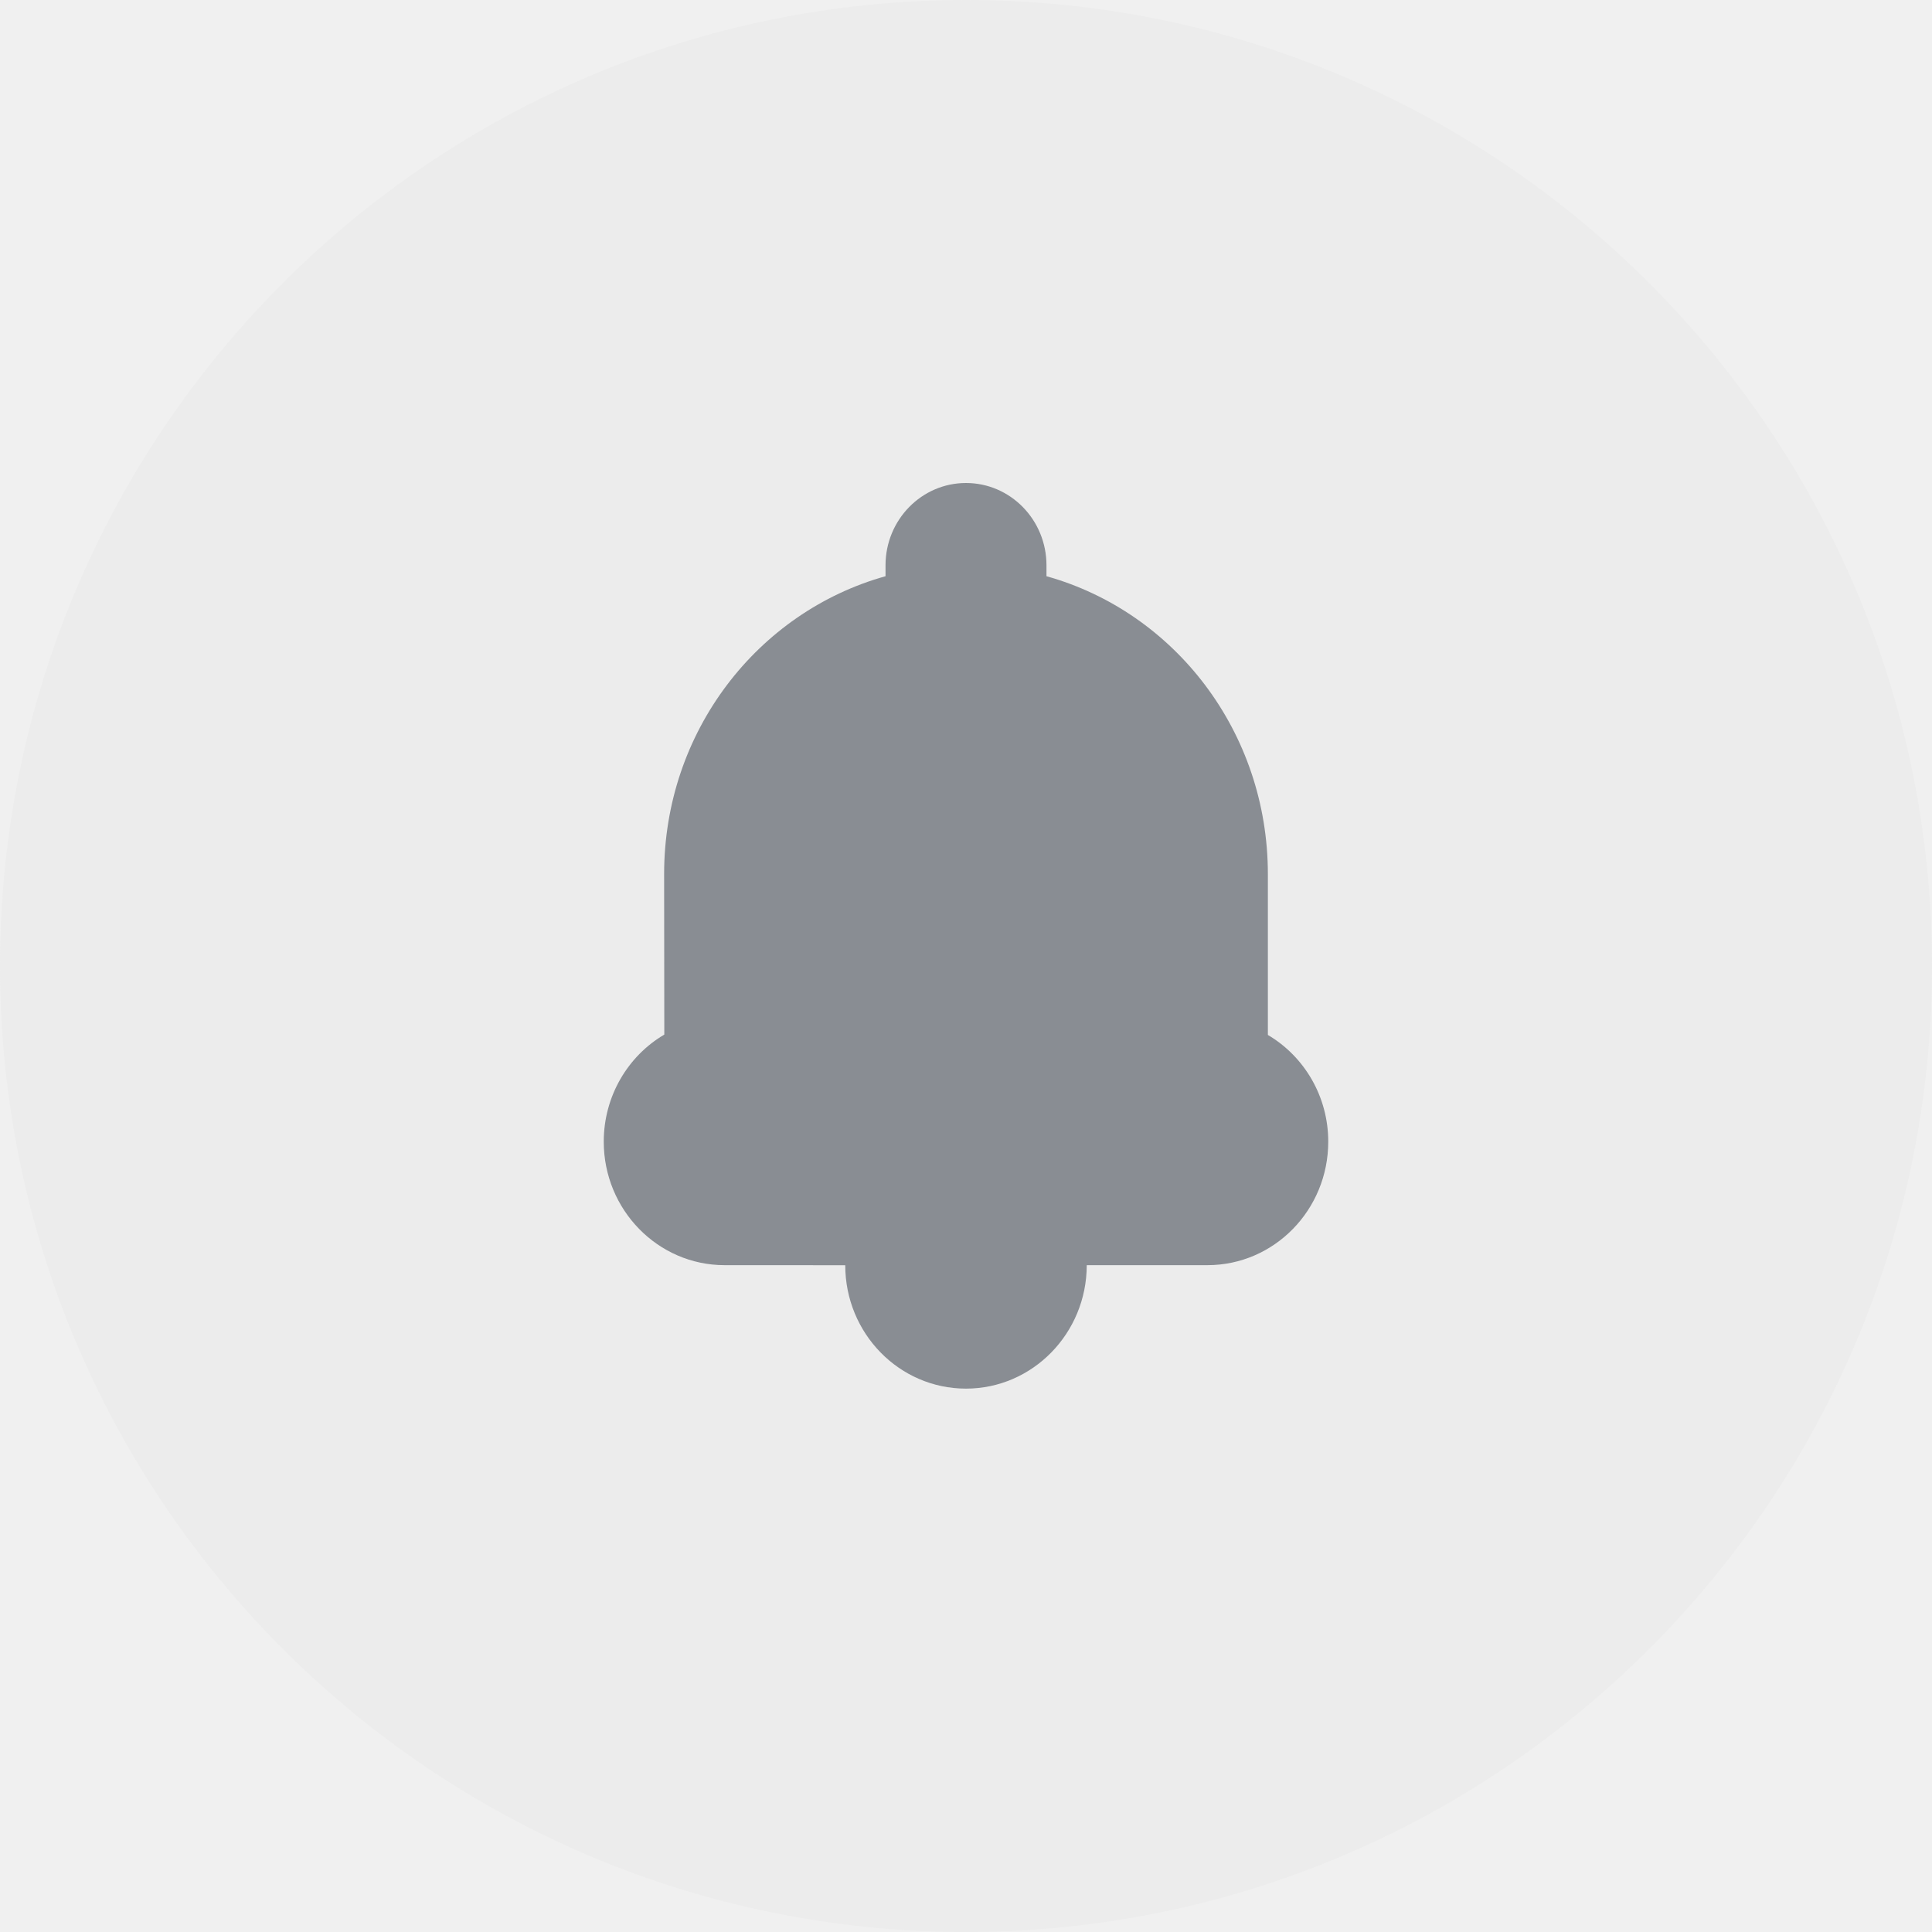
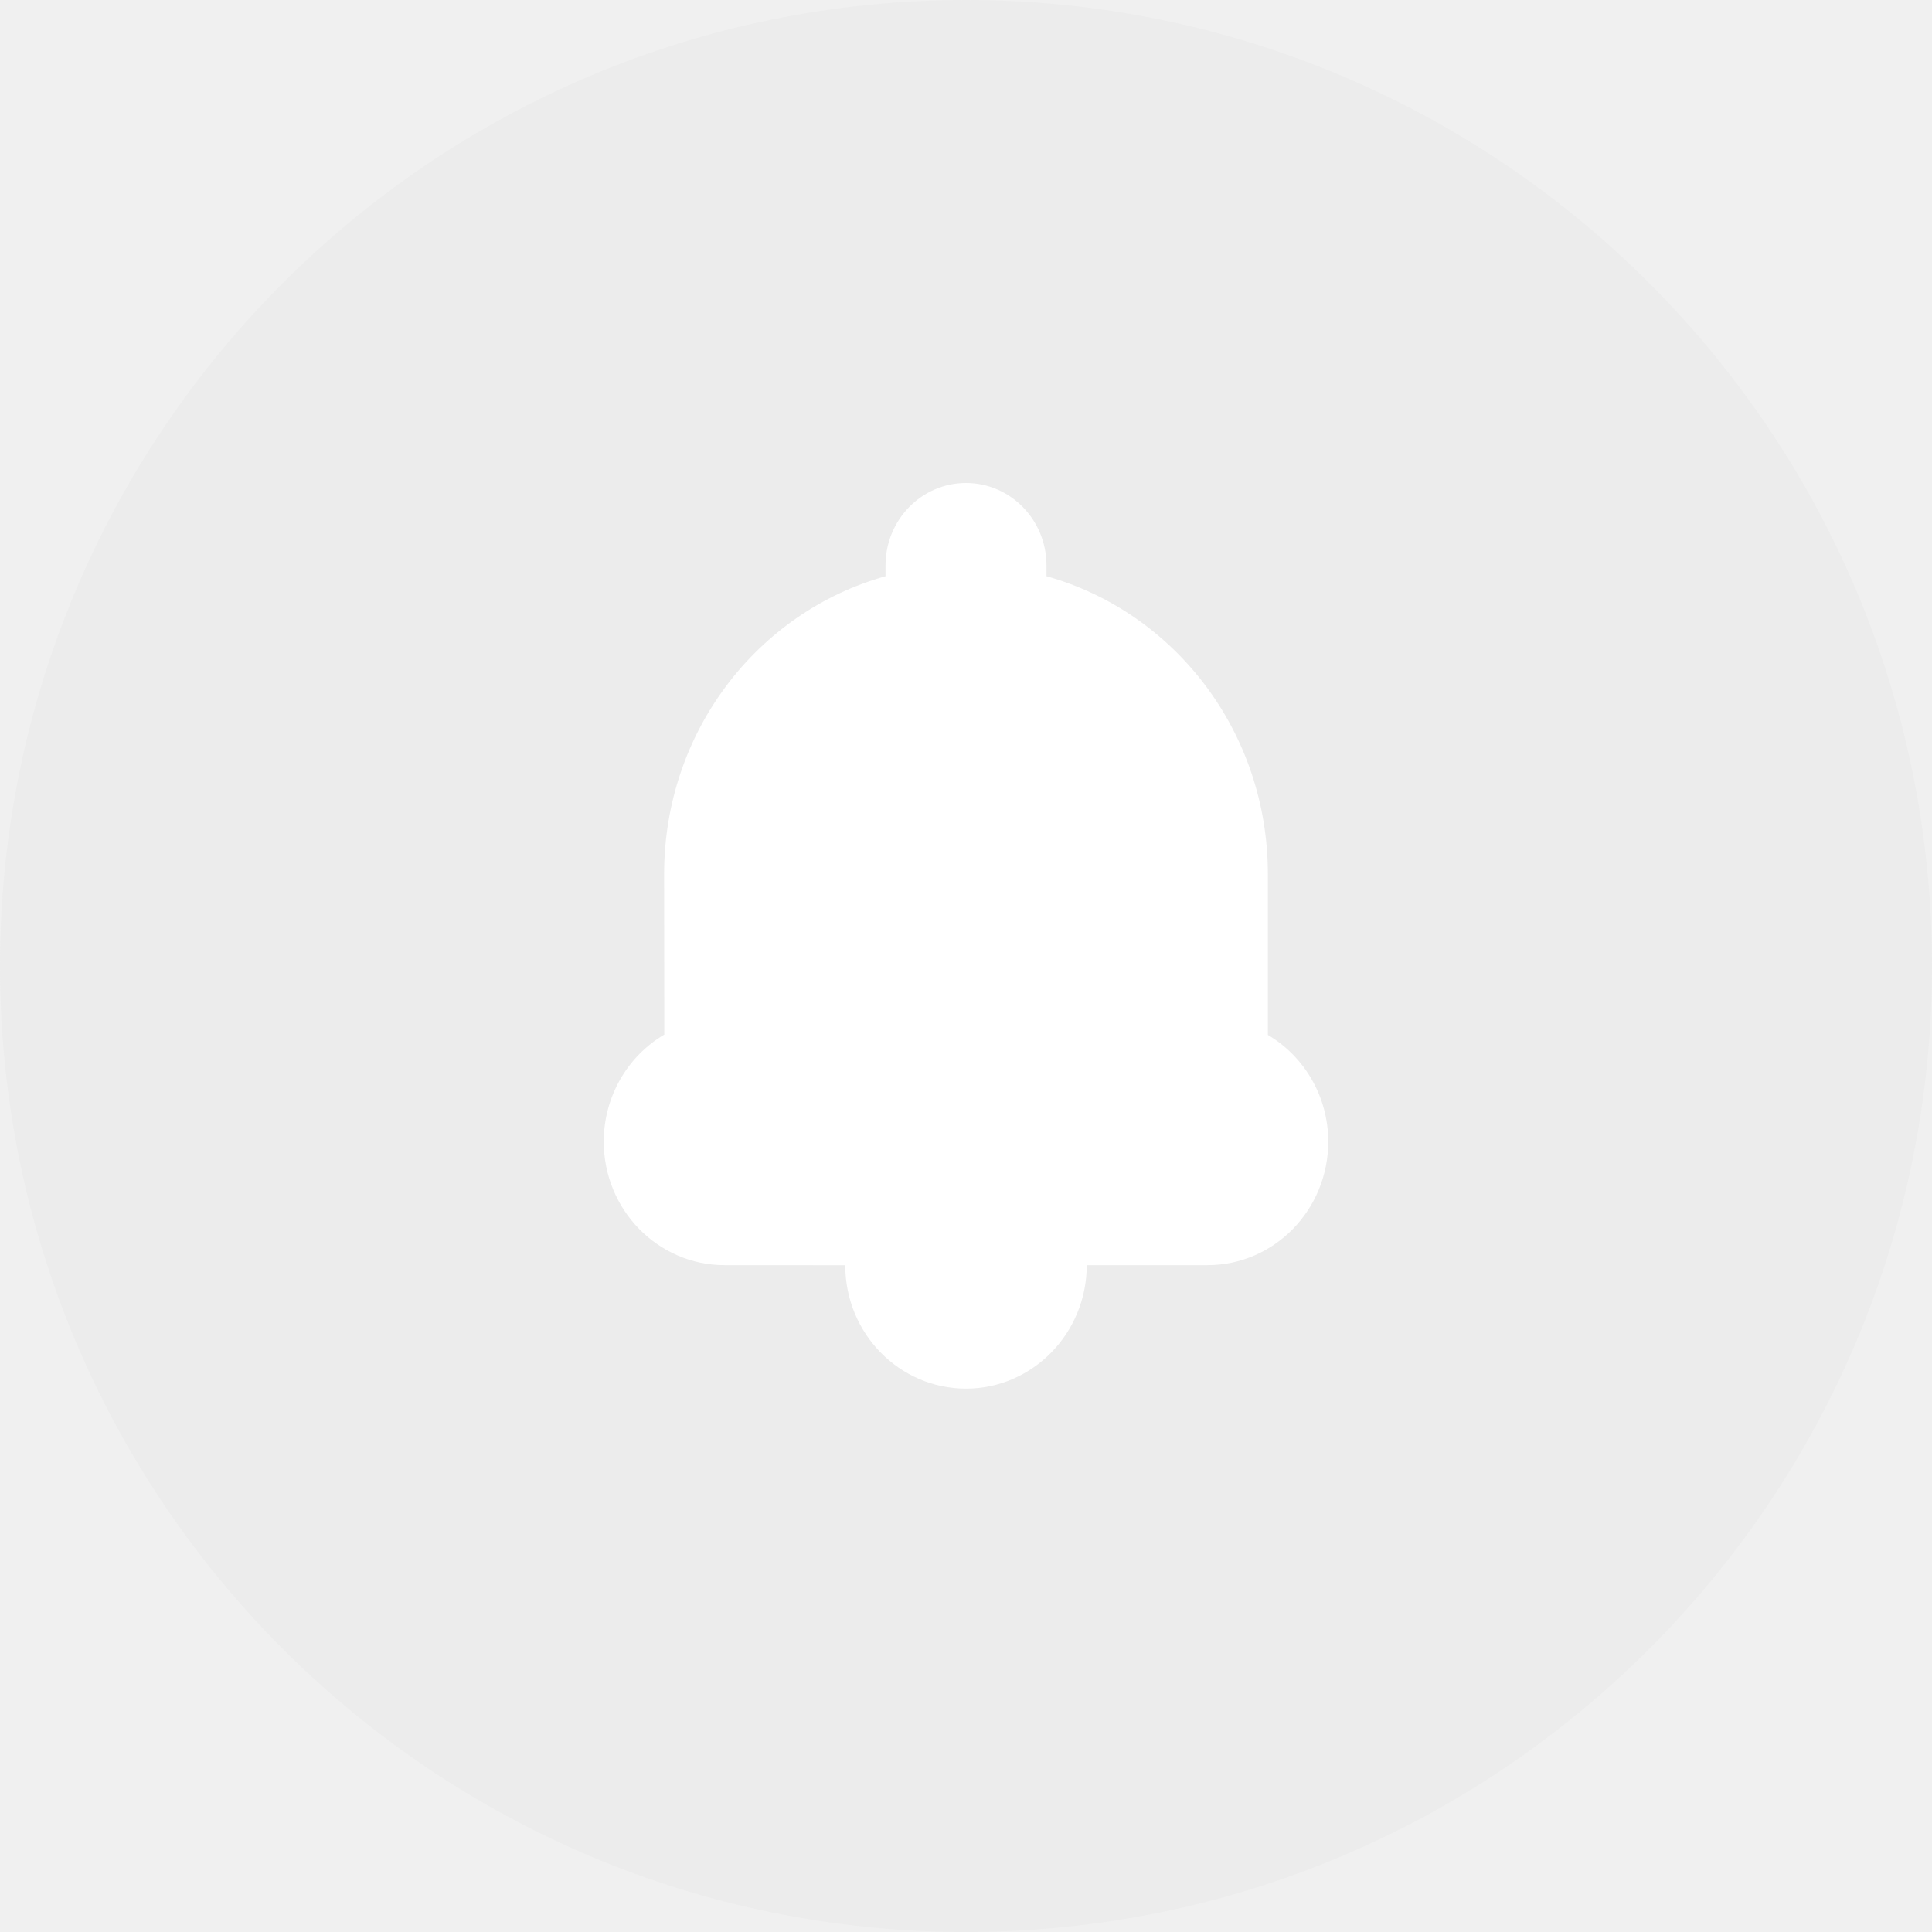
<svg xmlns="http://www.w3.org/2000/svg" width="32px" height="32px" viewBox="0 0 32 32" version="1.1">
  <g id="Symbols" stroke="none" stroke-width="1" fill="none" fill-rule="evenodd">
    <g id="Primary-nav" transform="translate(-1192, -12)">
      <g id="Group-2" transform="translate(1192, 12)">
        <circle id="Avatar" fill="#ECECEC" cx="16" cy="16" r="16" />
-         <path d="M12.001,20.955 C10.897,20.955 10,20.038 10,18.909 C10,18.16 10.397,17.492 11.003,17.136 C11.003,16.929 11,14.476 11,14.476 C11,12.12 12.546,10.137 14.667,9.544 L14.667,9.364 C14.667,8.611 15.264,8 16,8 C16.736,8 17.333,8.611 17.333,9.364 L17.333,9.544 C19.454,10.137 21,12.12 21,14.48 L21,17.142 C21.607,17.5 22,18.165 22,18.909 C22,20.039 21.105,20.955 19.999,20.955 L18,20.955 C17.999,22.084 17.102,23 16,23 C14.895,23 14,22.085 14,20.956 L12.001,20.955 Z" id="Combined-Shape" fill="#898D93" />
+         <path d="M12.001,20.955 C10.897,20.955 10,20.038 10,18.909 C10,18.16 10.397,17.492 11.003,17.136 C11.003,16.929 11,14.476 11,14.476 C11,12.12 12.546,10.137 14.667,9.544 L14.667,9.364 C14.667,8.611 15.264,8 16,8 C16.736,8 17.333,8.611 17.333,9.364 L17.333,9.544 C19.454,10.137 21,12.12 21,14.48 L21,17.142 C21.607,17.5 22,18.165 22,18.909 C22,20.039 21.105,20.955 19.999,20.955 L18,20.955 C17.999,22.084 17.102,23 16,23 C14.895,23 14,22.085 14,20.956 L12.001,20.955 Z" id="Combined-Shape" fill="#FFFFFF" />
      </g>
    </g>
  </g>
</svg>
